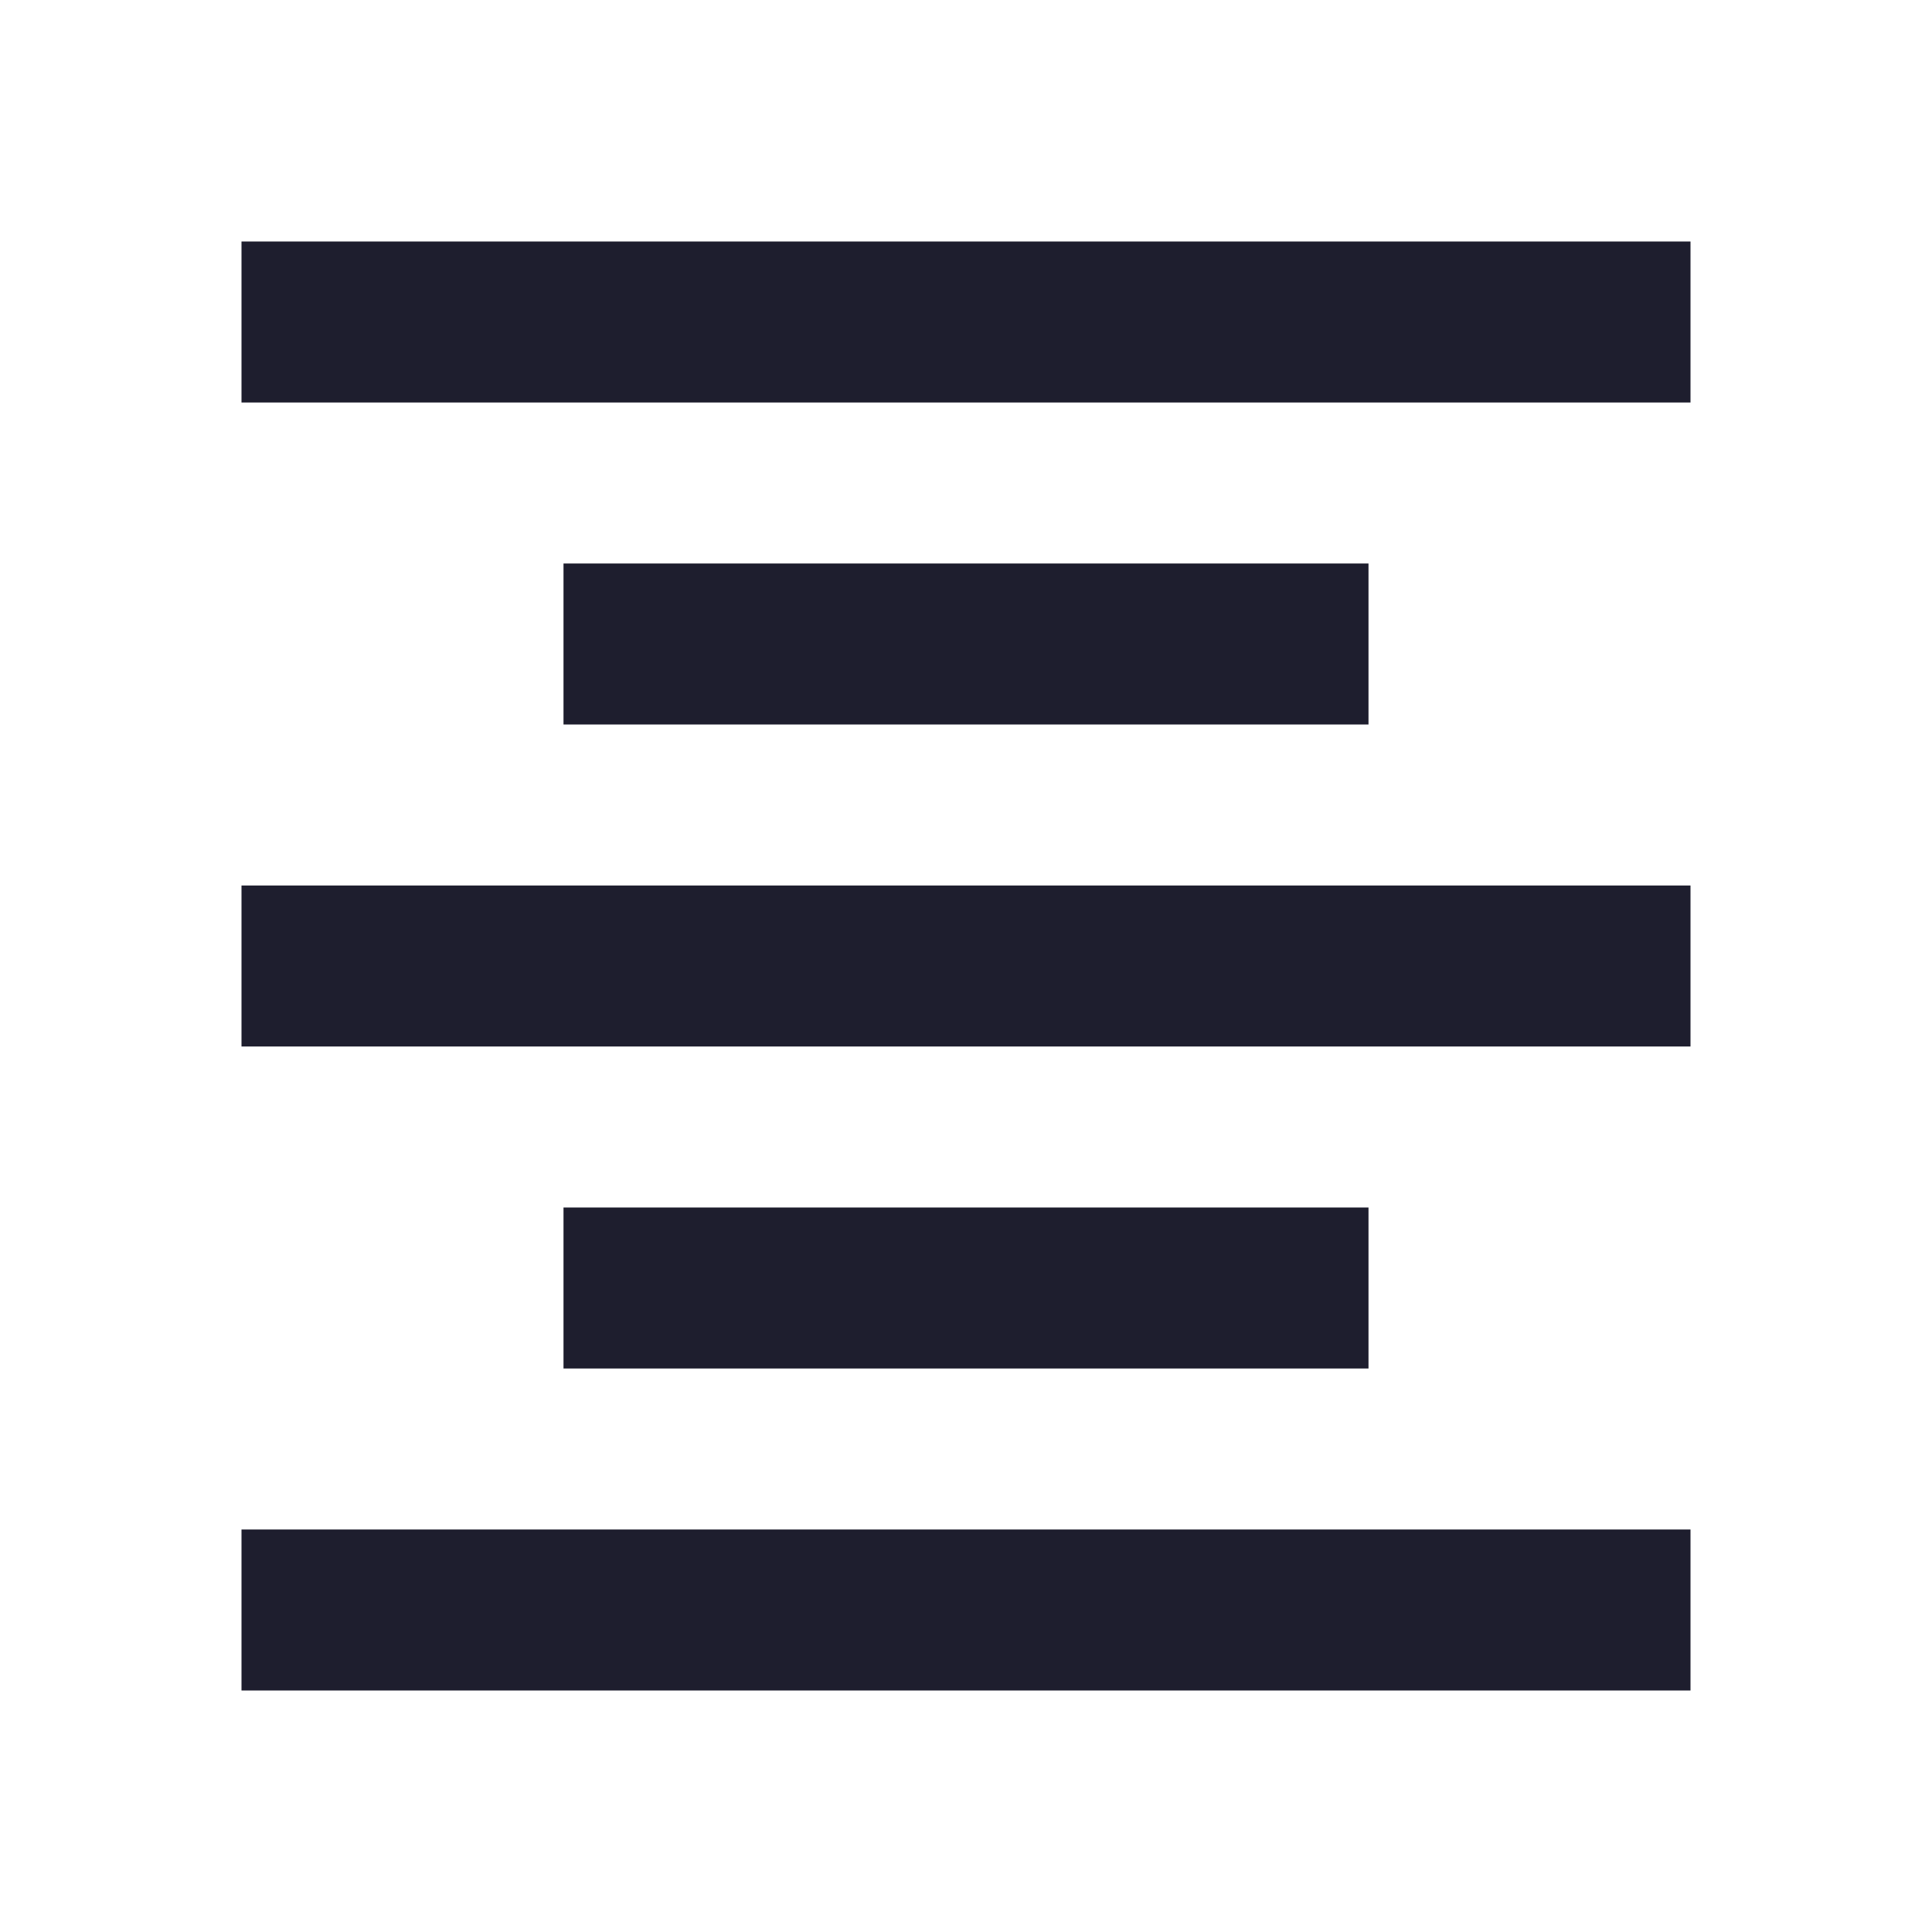
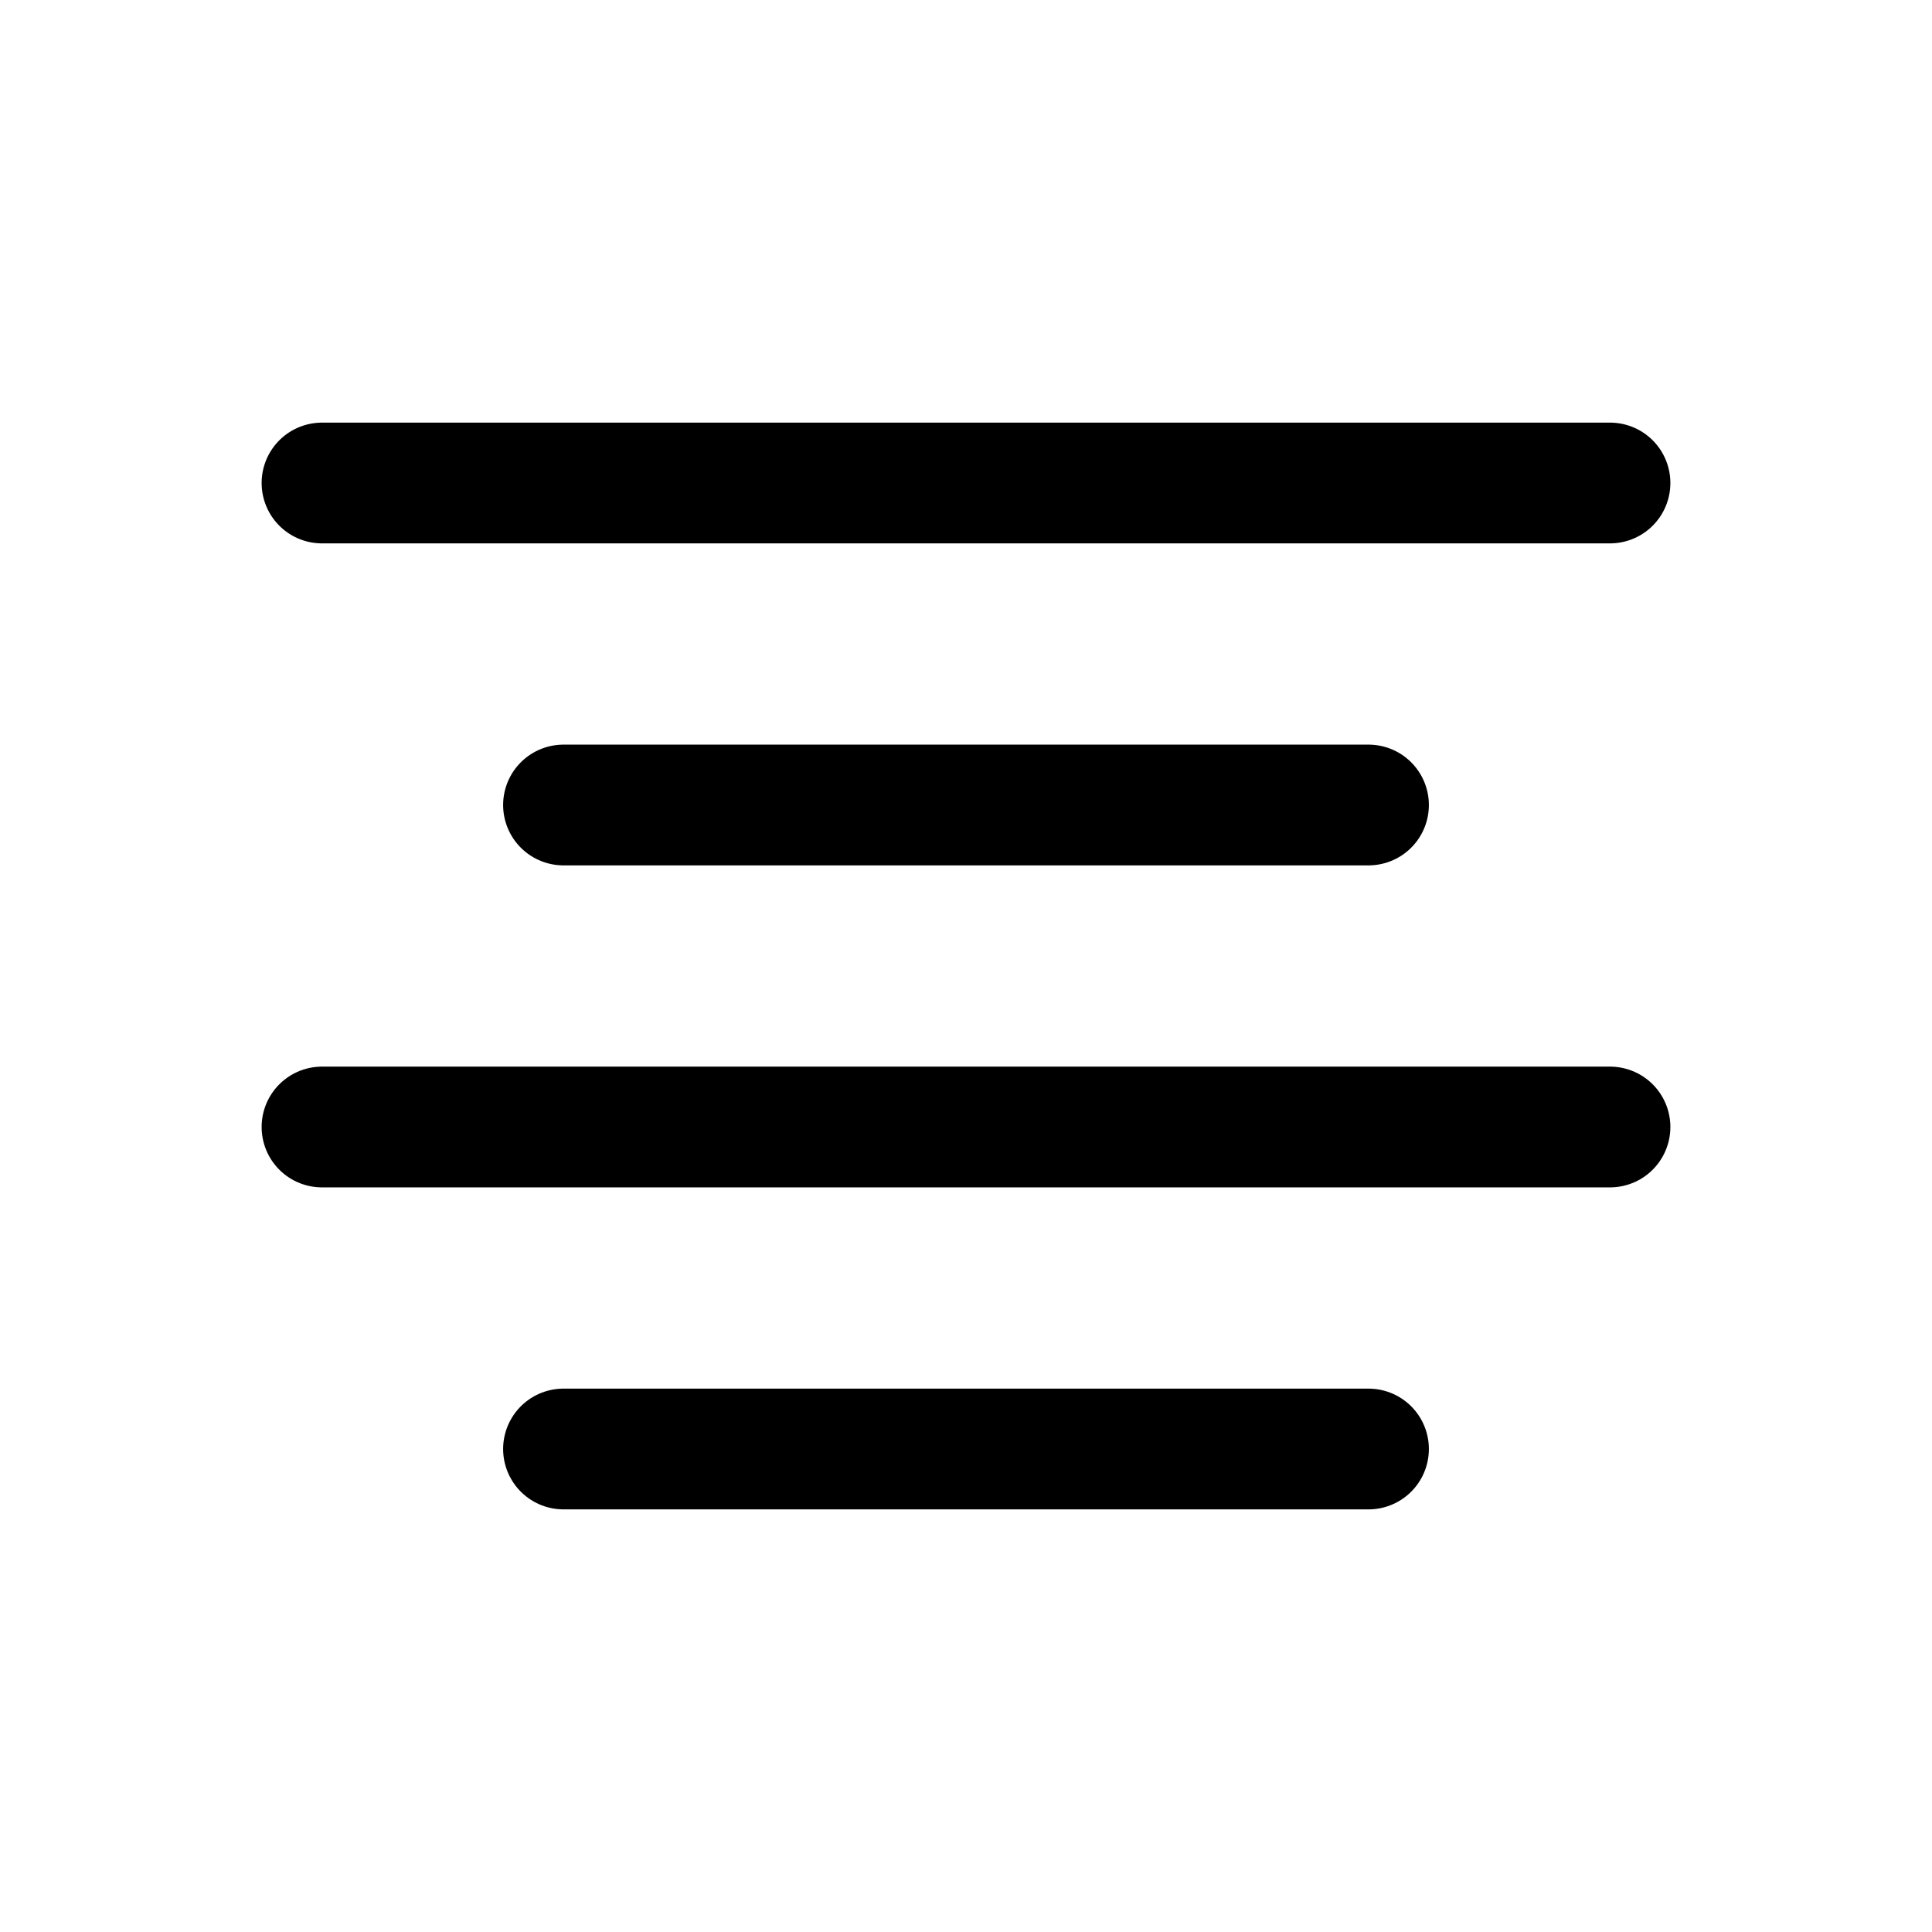
- <svg xmlns="http://www.w3.org/2000/svg" height="48" viewBox="0 -960 960 960" width="48" fill="#1e1e2e">
-   <path d="M120-120v-80h720v80H120Zm160-160v-80h400v80H280ZM120-440v-80h720v80H120Zm160-160v-80h400v80H280ZM120-760v-80h720v80H120Z" />
+ <svg xmlns="http://www.w3.org/2000/svg" width="24" height="24" viewBox="0 0 24 24" fill="none" stroke="currentColor" stroke-width="1.5" stroke-linecap="round" stroke-linejoin="round">
+   <path d="M4 6h16M7 10h10M4 14h16M7 18h10" />
</svg>
